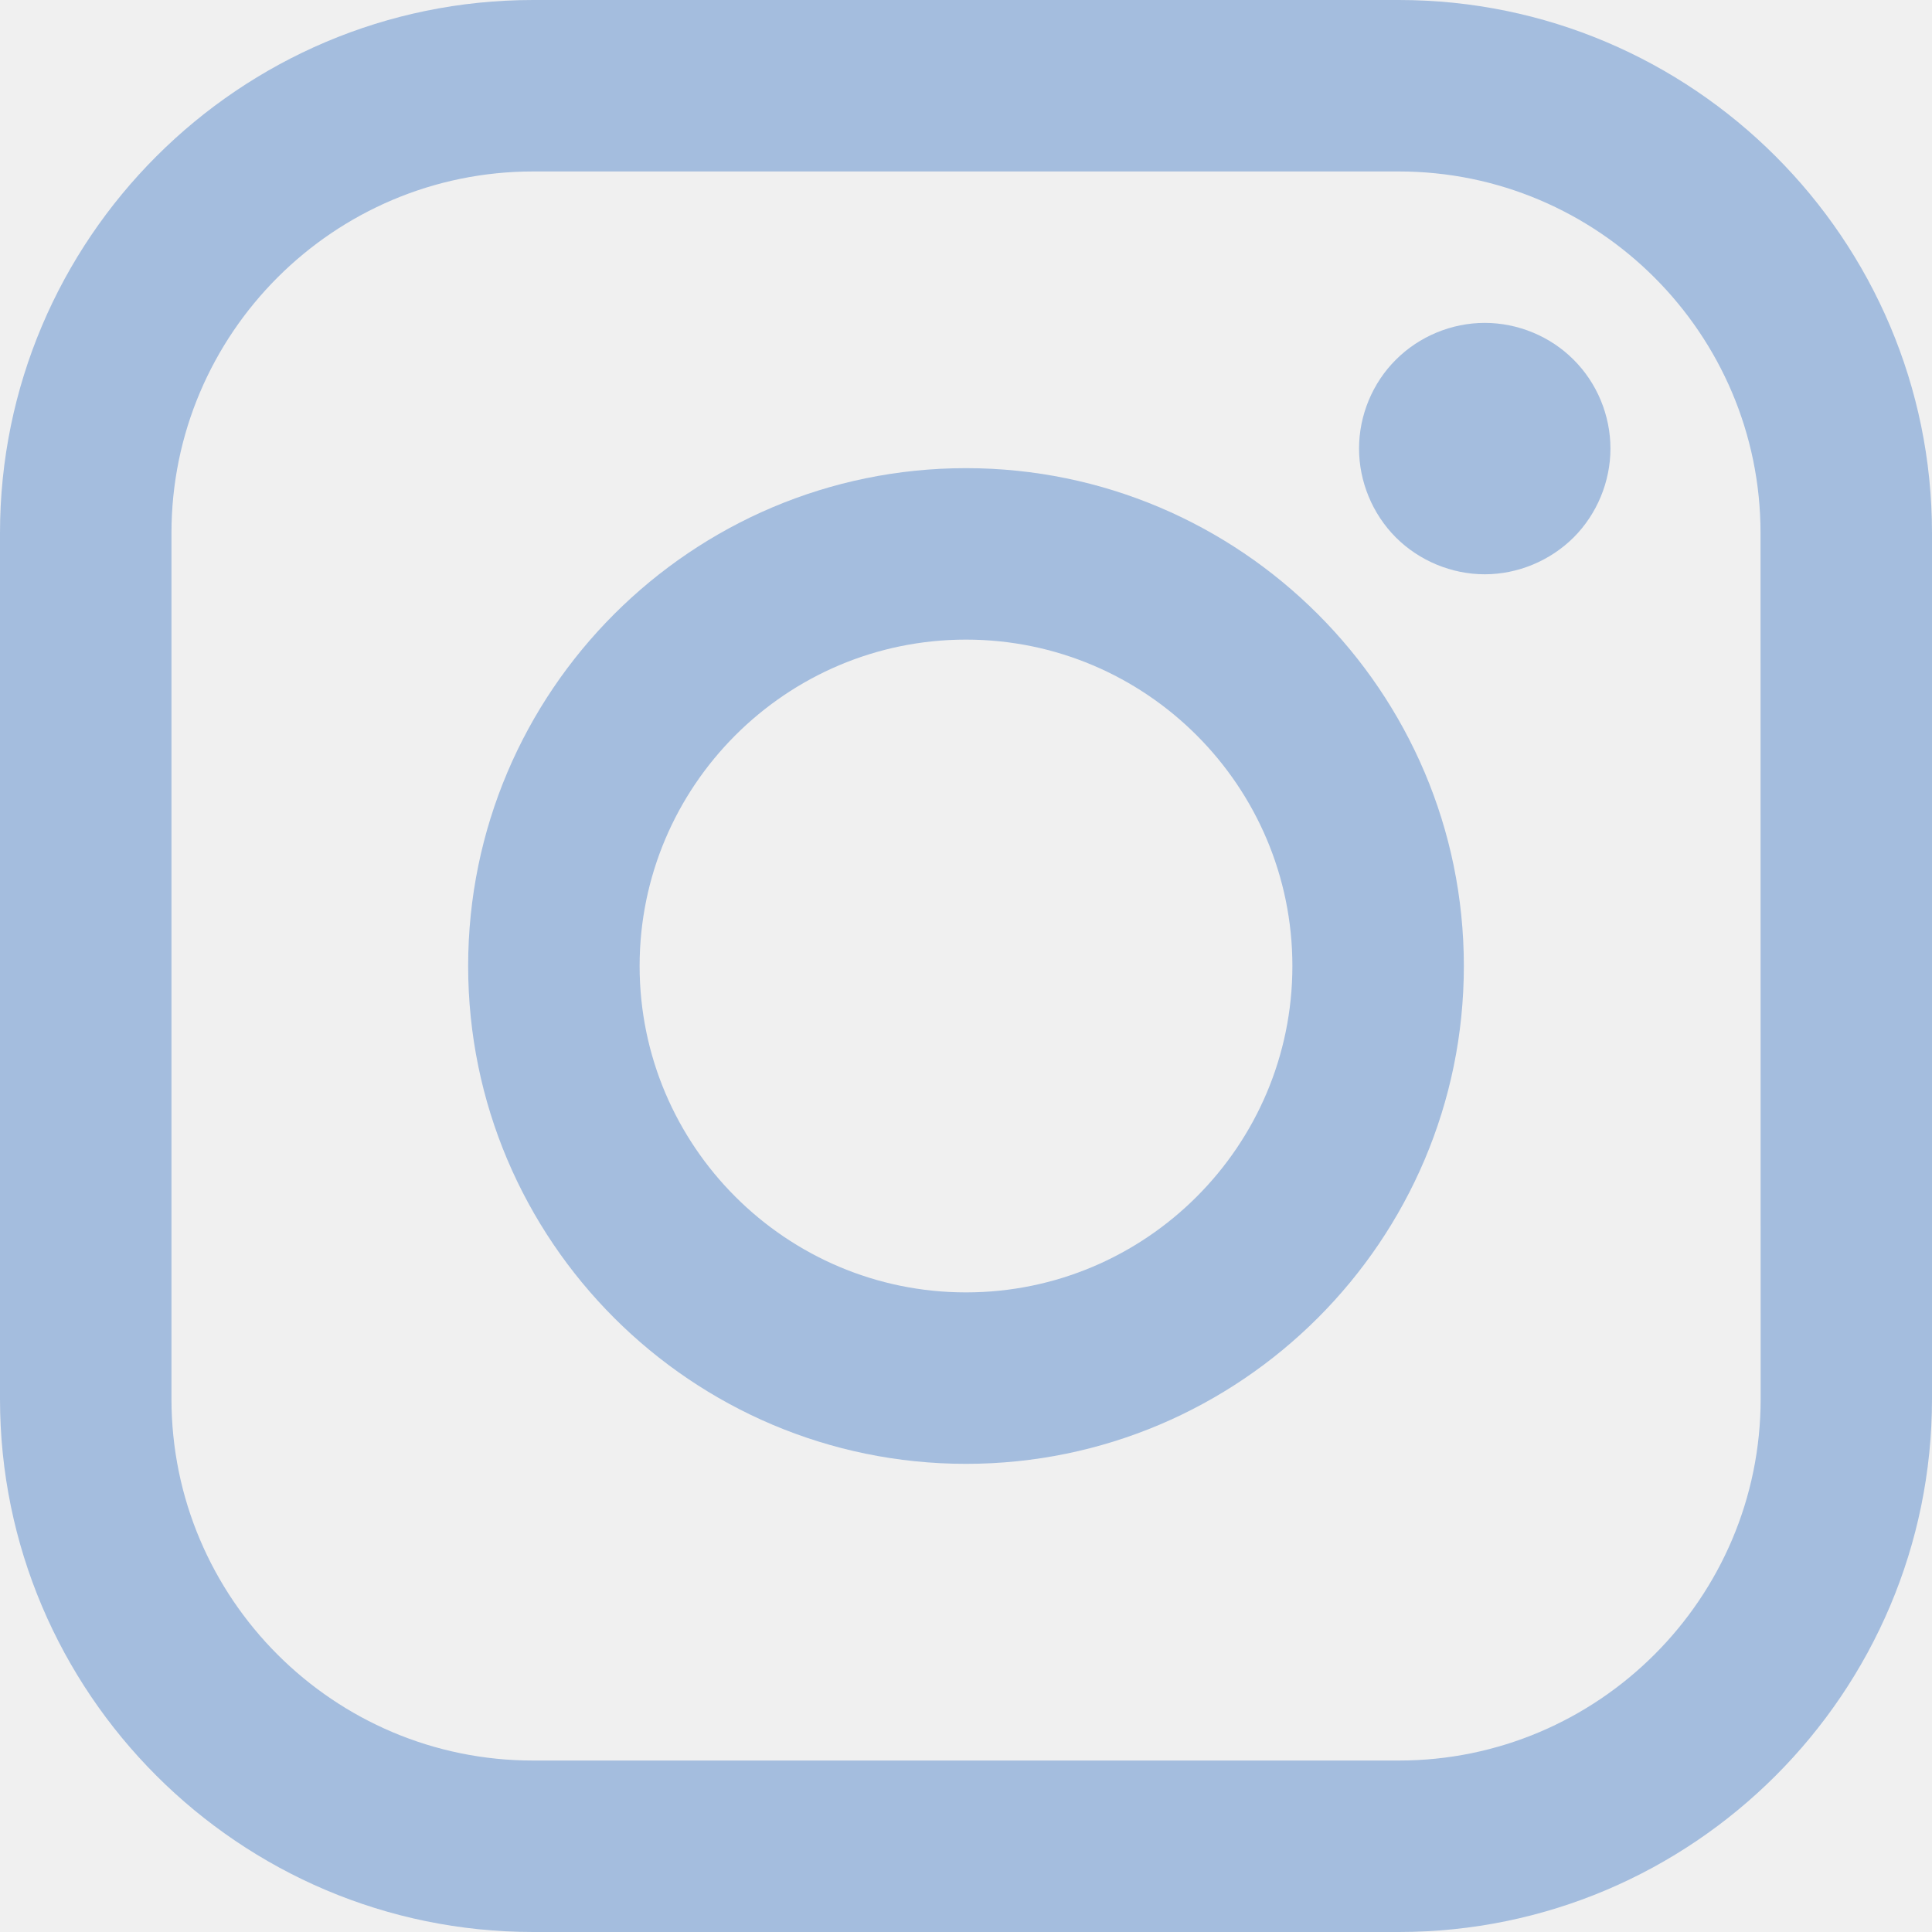
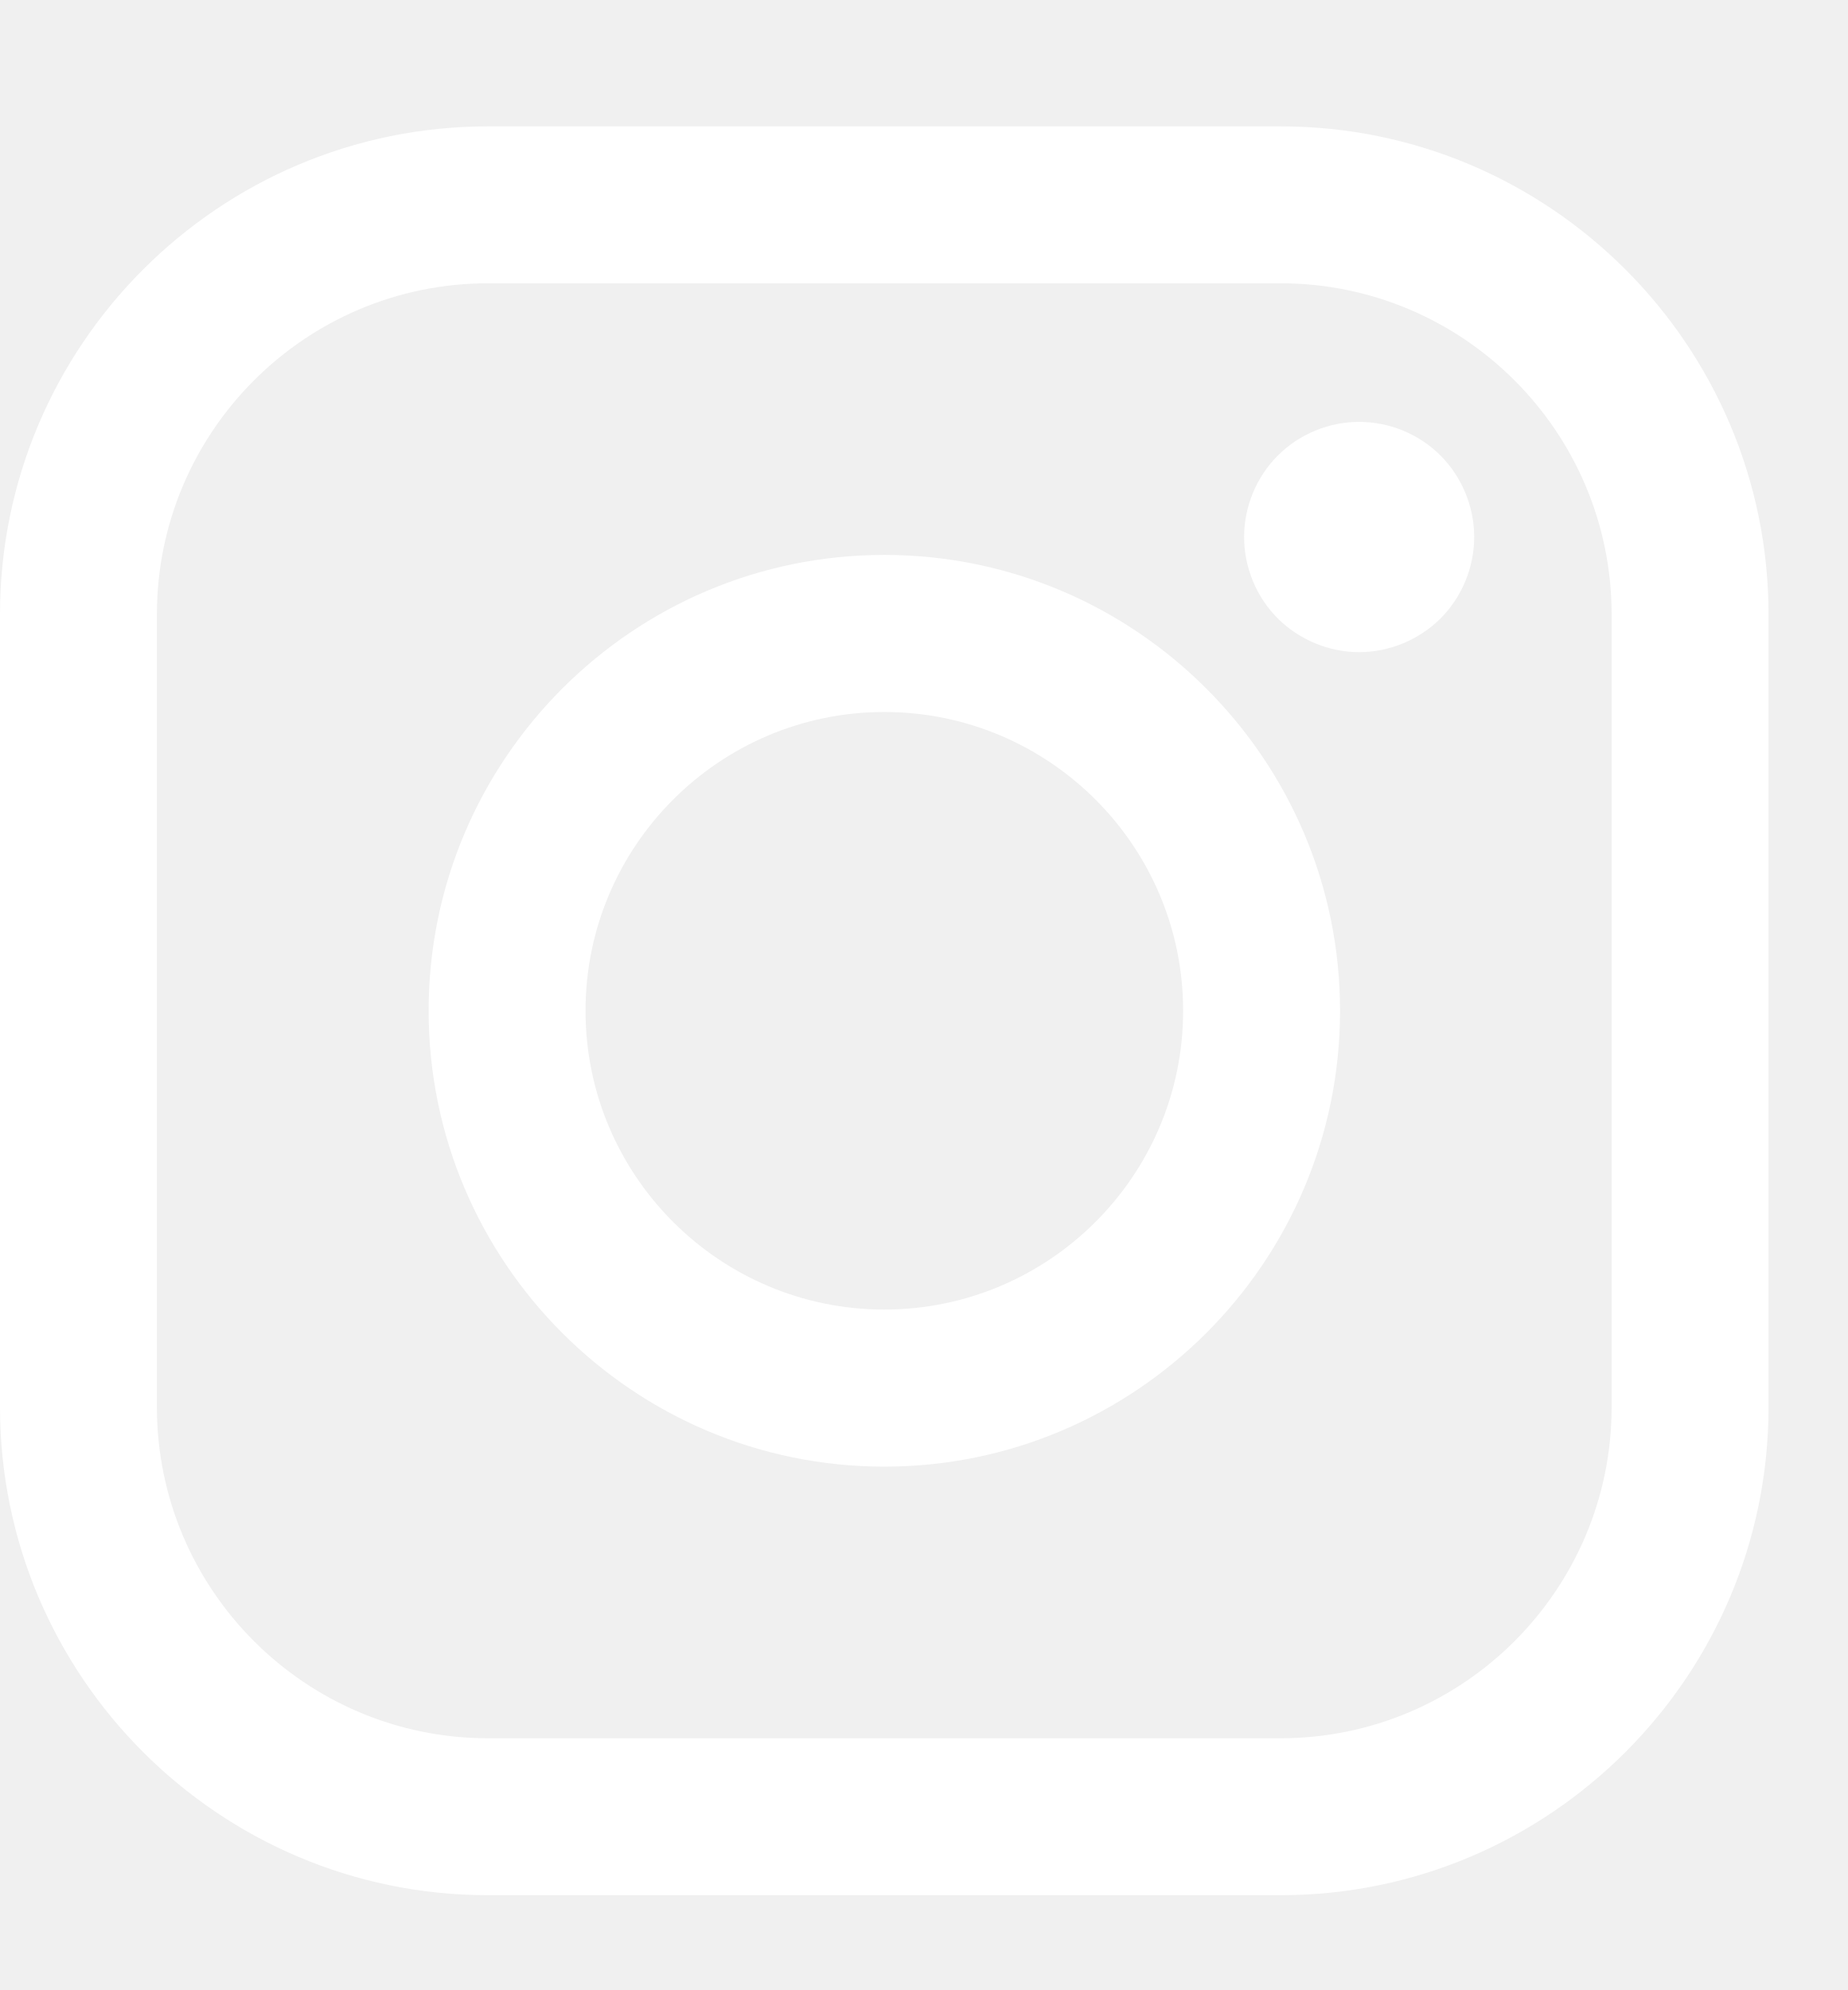
- <svg xmlns="http://www.w3.org/2000/svg" width="16" height="16" viewBox="0 0 16 16" fill="none">
-   <path d="M11.585 0H4.415C1.981 0 0 1.981 0 4.415V11.585C0 14.019 1.981 16 4.415 16H11.585C14.019 16 16 14.019 16 11.585V4.415C16 1.981 14.019 0 11.585 0ZM14.581 11.585C14.581 13.236 13.236 14.58 11.585 14.58H4.415C2.763 14.581 1.42 13.236 1.42 11.585V4.415C1.42 2.764 2.763 1.42 4.415 1.42H11.585C13.236 1.42 14.58 2.764 14.58 4.415L14.581 11.585Z" fill="#A4BDDE" />
-   <path d="M8 3.877C5.727 3.877 3.877 5.727 3.877 8C3.877 10.274 5.727 12.123 8 12.123C10.273 12.123 12.123 10.274 12.123 8C12.123 5.727 10.273 3.877 8 3.877ZM8 10.703C6.51 10.703 5.297 9.491 5.297 8C5.297 6.51 6.509 5.297 8 5.297C9.491 5.297 10.703 6.51 10.703 8C10.703 9.491 9.49 10.703 8 10.703Z" fill="#A4BDDE" />
-   <path d="M12.296 2.674C12.022 2.674 11.754 2.785 11.56 2.979C11.366 3.172 11.255 3.44 11.255 3.715C11.255 3.988 11.366 4.257 11.56 4.451C11.753 4.644 12.022 4.756 12.296 4.756C12.57 4.756 12.838 4.644 13.032 4.451C13.226 4.257 13.337 3.988 13.337 3.715C13.337 3.44 13.226 3.172 13.032 2.979C12.839 2.785 12.57 2.674 12.296 2.674Z" fill="#A4BDDE" />
+ <svg xmlns="http://www.w3.org/2000/svg" width="13" height="14" viewBox="0 0 13 14" fill="none">
+   <path d="M9.01 0.889H3.434C1.541 0.889 0 2.429 0 4.323V9.899C0 11.793 1.541 13.333 3.434 13.333H9.01C10.904 13.333 12.444 11.793 12.444 9.899V4.323C12.444 2.429 10.904 0.889 9.01 0.889ZM11.34 9.899C11.34 11.184 10.295 12.229 9.01 12.229H3.434C2.149 12.229 1.104 11.184 1.104 9.899V4.323C1.104 3.038 2.149 1.993 3.434 1.993H9.01C10.295 1.993 11.34 3.038 11.34 4.323L11.34 9.899Z" fill="white" />
+   <path d="M6.222 3.904C4.454 3.904 3.016 5.343 3.016 7.111C3.016 8.879 4.454 10.318 6.222 10.318C7.99 10.318 9.429 8.879 9.429 7.111C9.429 5.343 7.99 3.904 6.222 3.904ZM6.222 9.213C5.063 9.213 4.12 8.27 4.12 7.111C4.12 5.952 5.063 5.009 6.222 5.009C7.382 5.009 8.325 5.952 8.325 7.111C8.325 8.27 7.381 9.213 6.222 9.213Z" fill="white" />
+   <path d="M9.563 2.968C9.351 2.968 9.142 3.054 8.991 3.205C8.84 3.356 8.754 3.565 8.754 3.778C8.754 3.991 8.84 4.2 8.991 4.351C9.142 4.501 9.351 4.588 9.563 4.588C9.777 4.588 9.985 4.501 10.136 4.351C10.287 4.2 10.373 3.991 10.373 3.778C10.373 3.565 10.287 3.356 10.136 3.205C9.986 3.054 9.777 2.968 9.563 2.968Z" fill="white" />
</svg>
